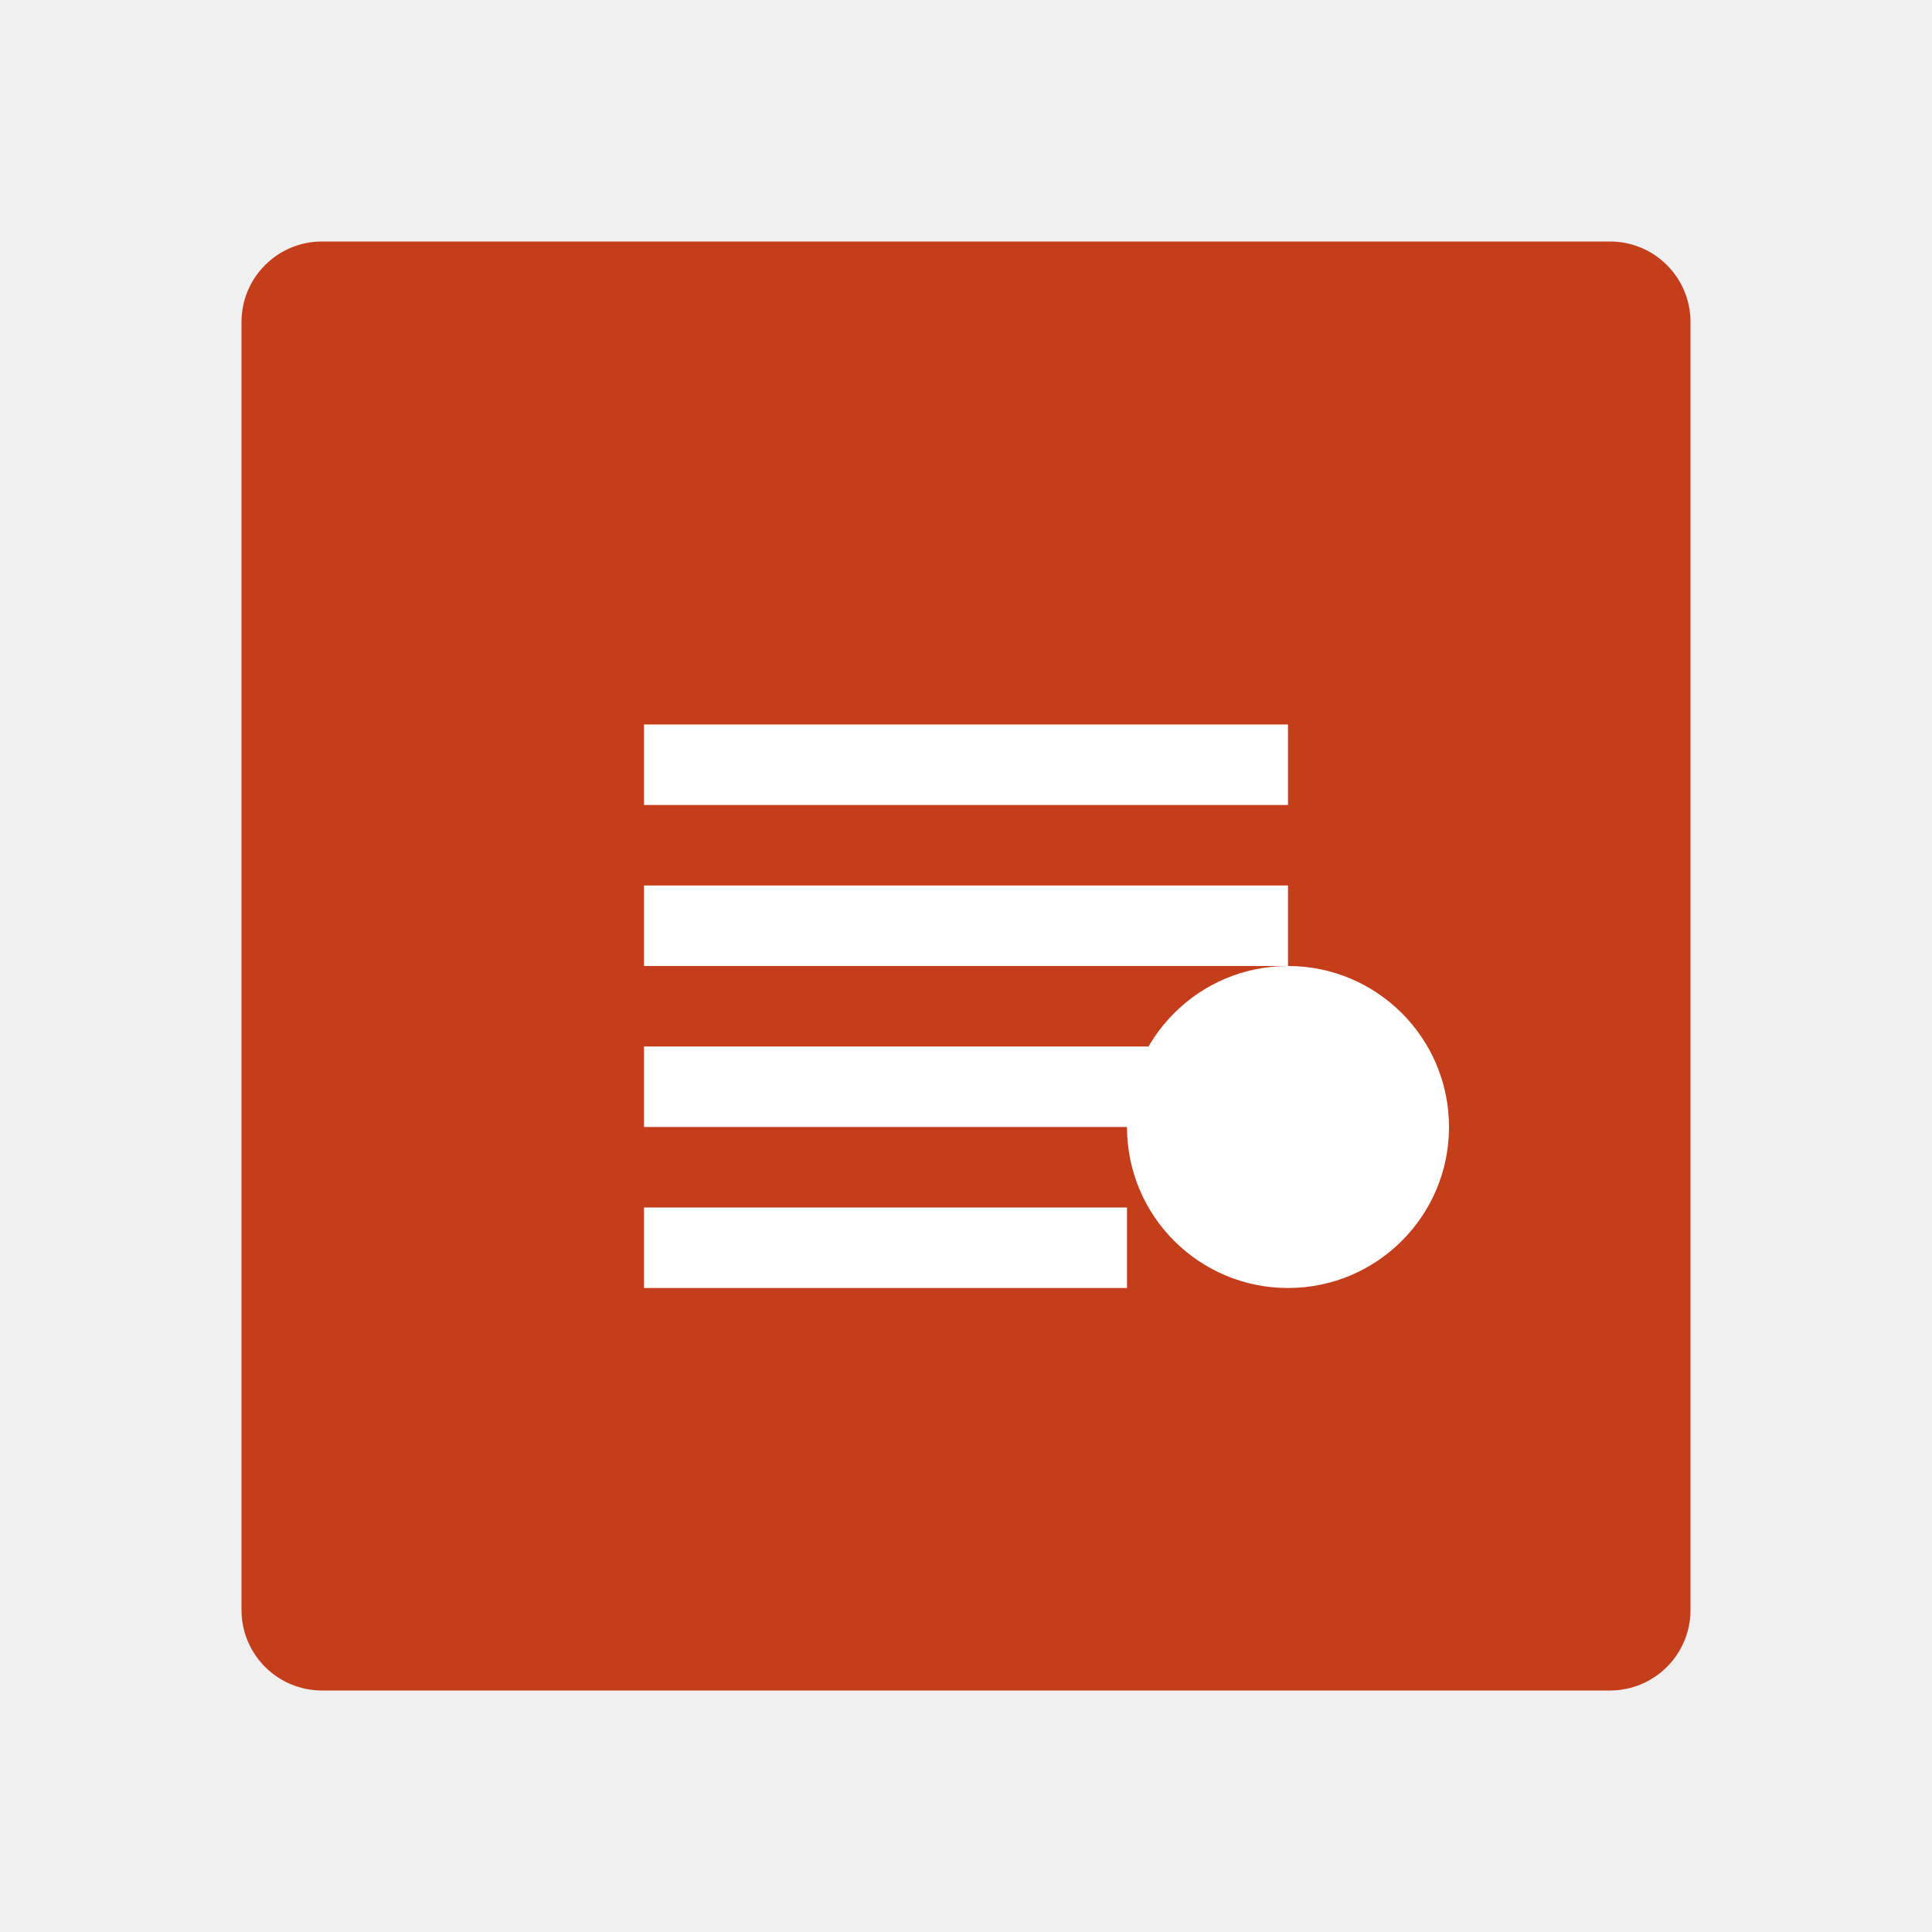
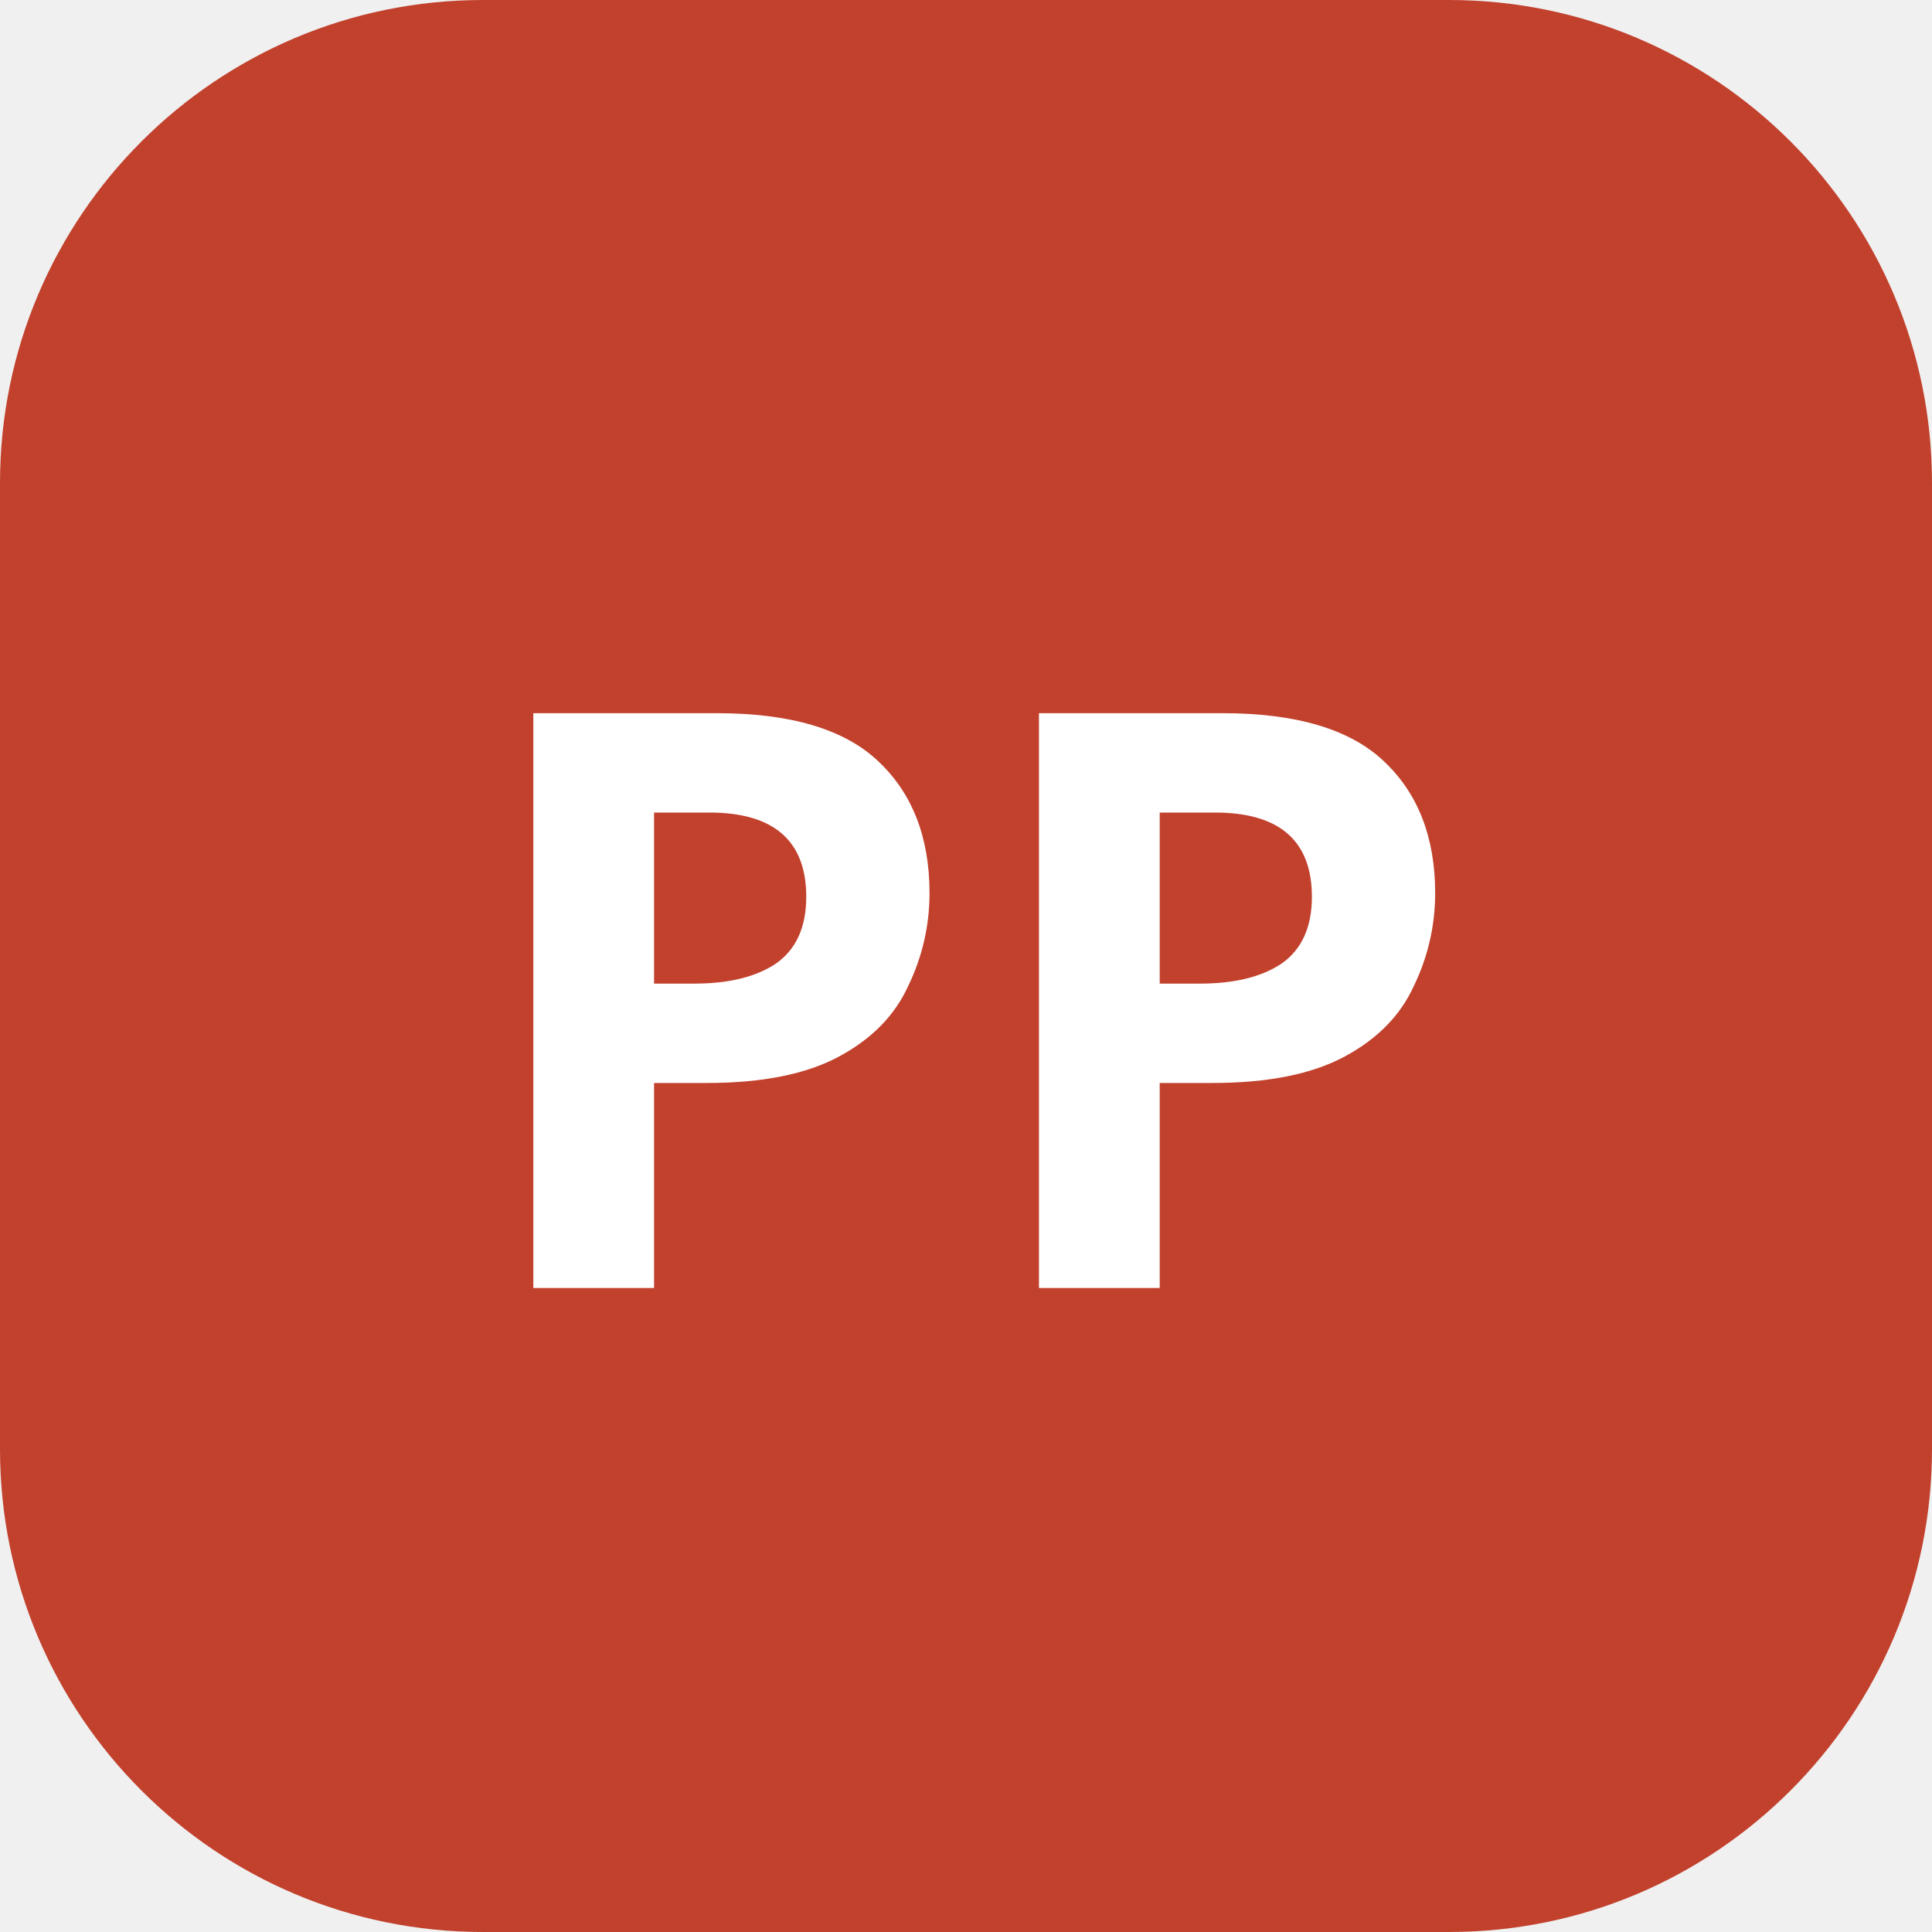
- <svg xmlns="http://www.w3.org/2000/svg" viewBox="0 0 48 48" width="48" height="48">
-   <rect x="6" y="6" width="36" height="36" rx="2" fill="#C43E1C" />
-   <path d="M16 18h16v2H16zm0 4h16v2H16zm0 4h16v2H16zm0 4h12v2H16z" fill="white" />
-   <circle cx="32" cy="28" r="4" fill="white" />
+ <svg xmlns="http://www.w3.org/2000/svg" role="img" viewBox="0 0 24 24" aria-label="Microsoft PowerPoint">
+   <rect width="24" height="24" rx="6" fill="#C1412D" />
+   <text x="12" y="16" font-family="sans-serif" font-weight="700" font-size="10" fill="#ffffff" text-anchor="middle">PP</text>
</svg>
